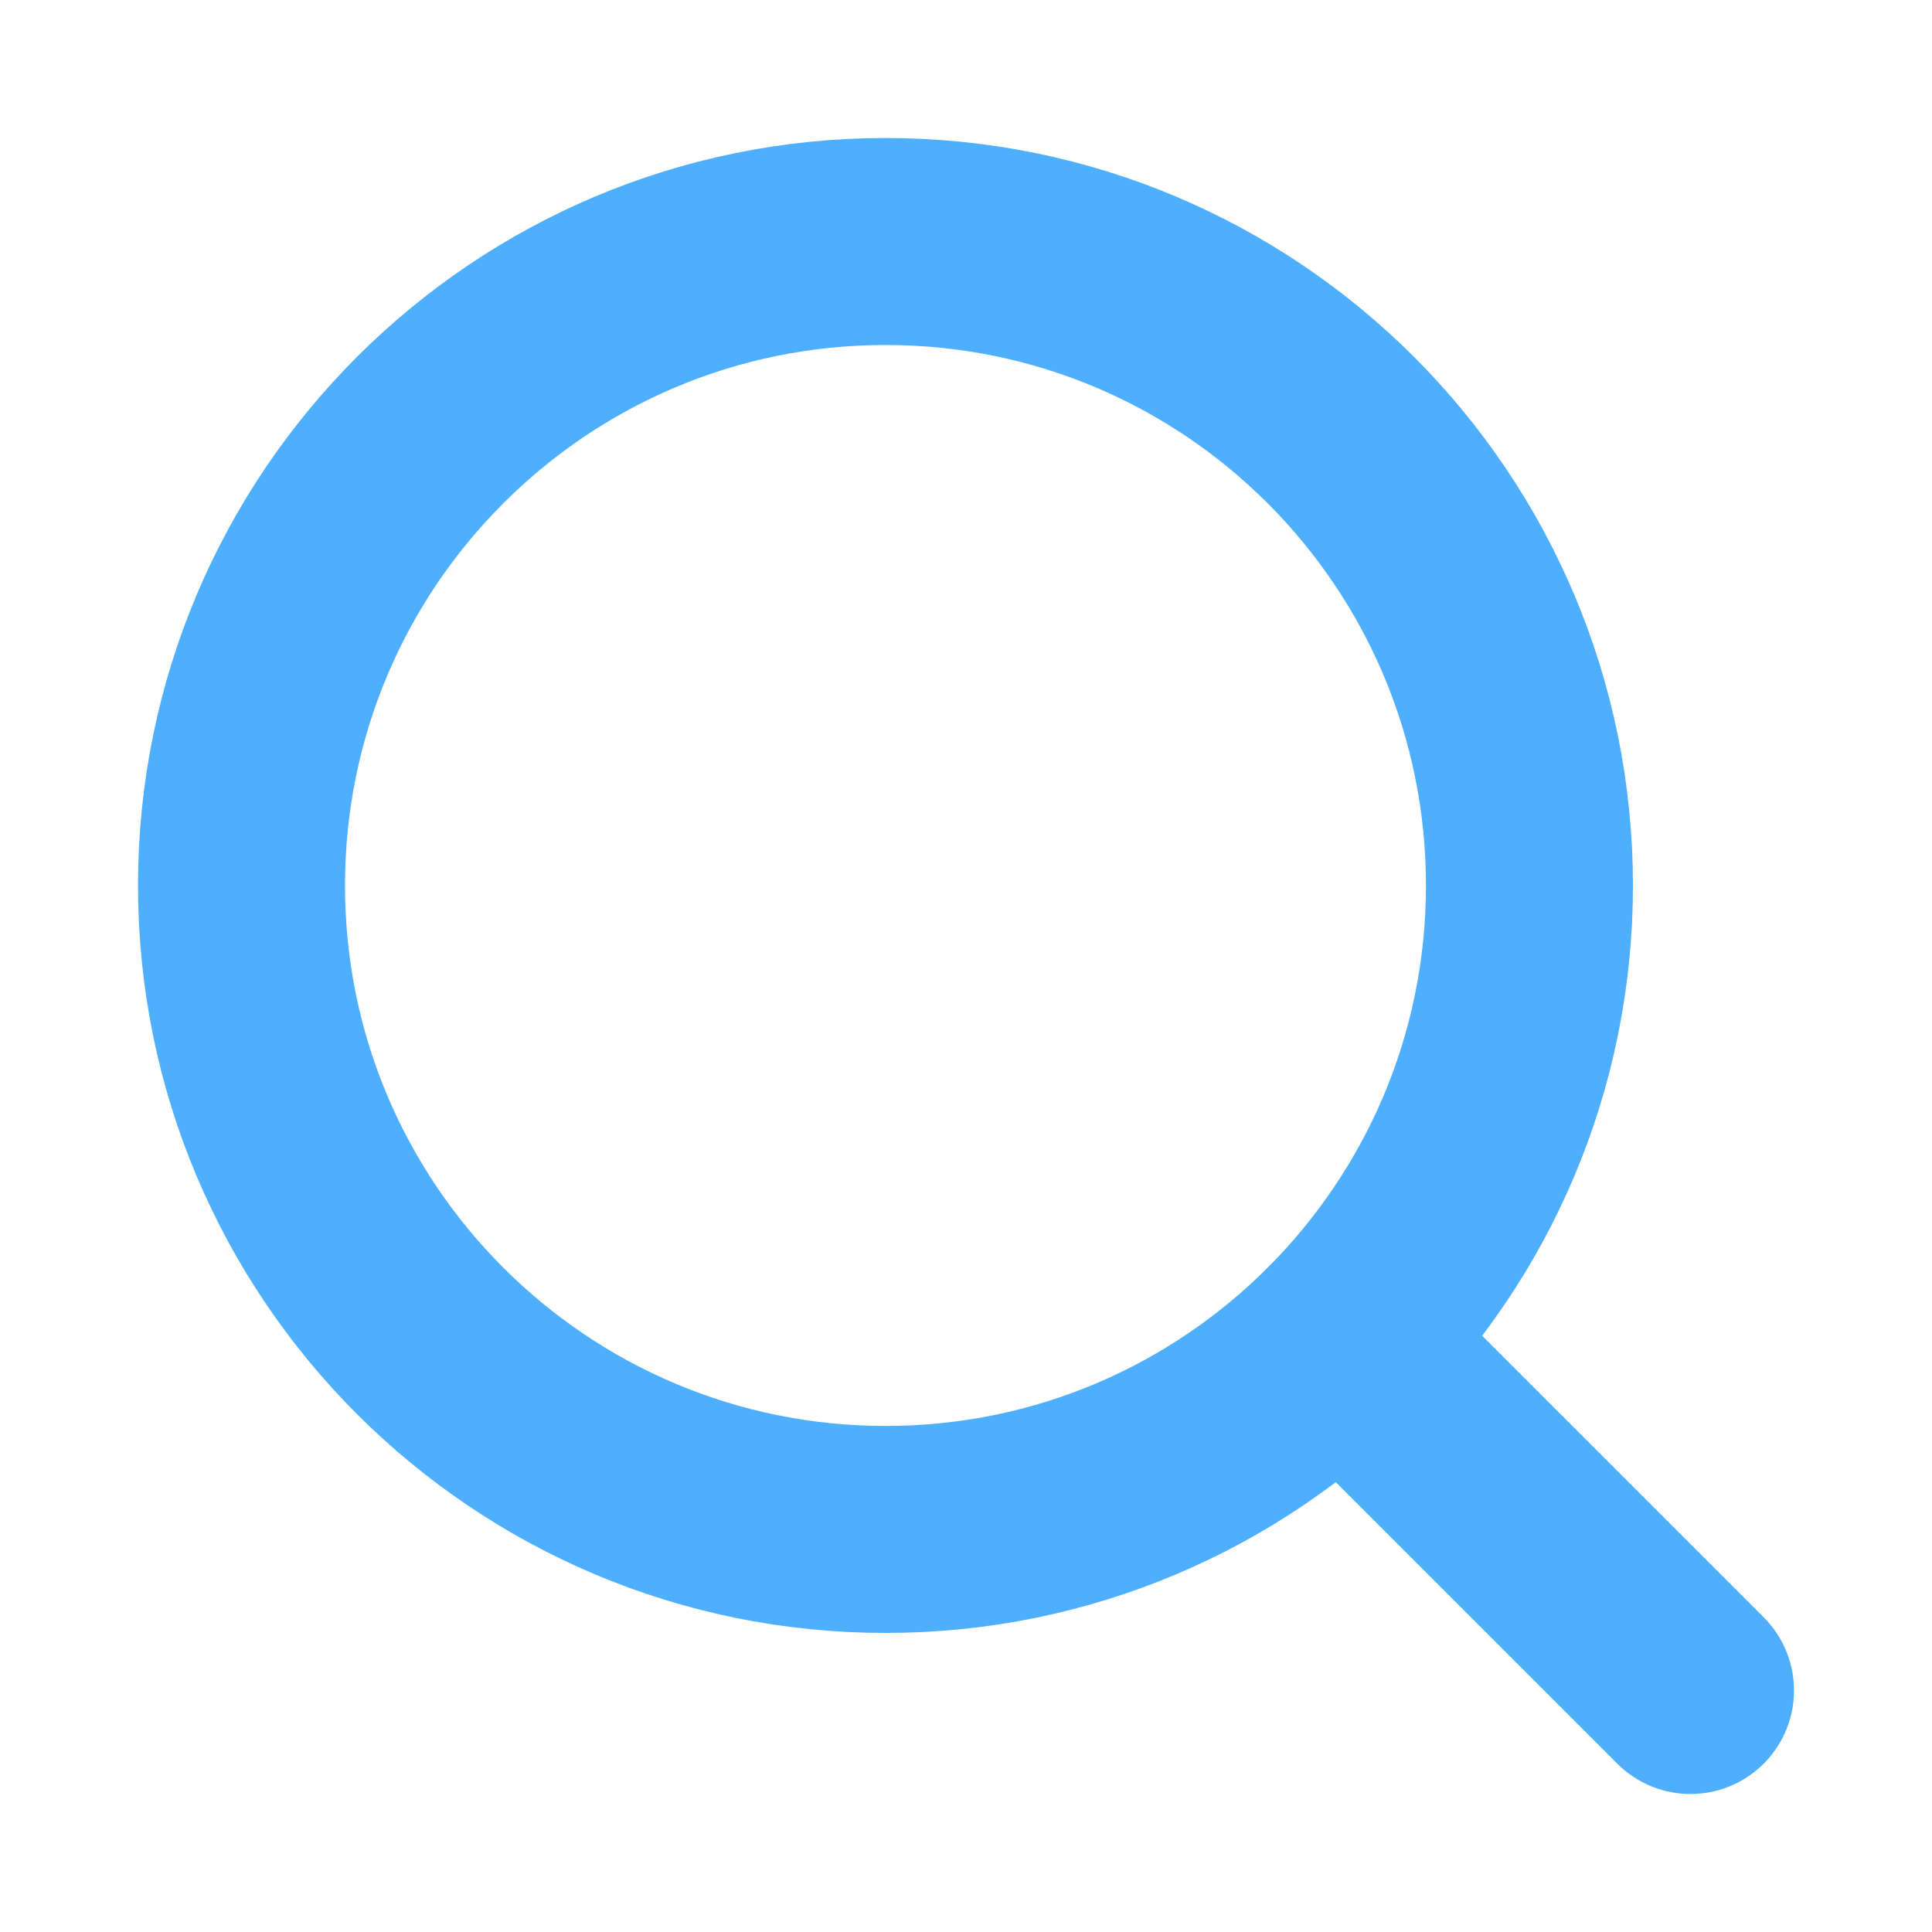
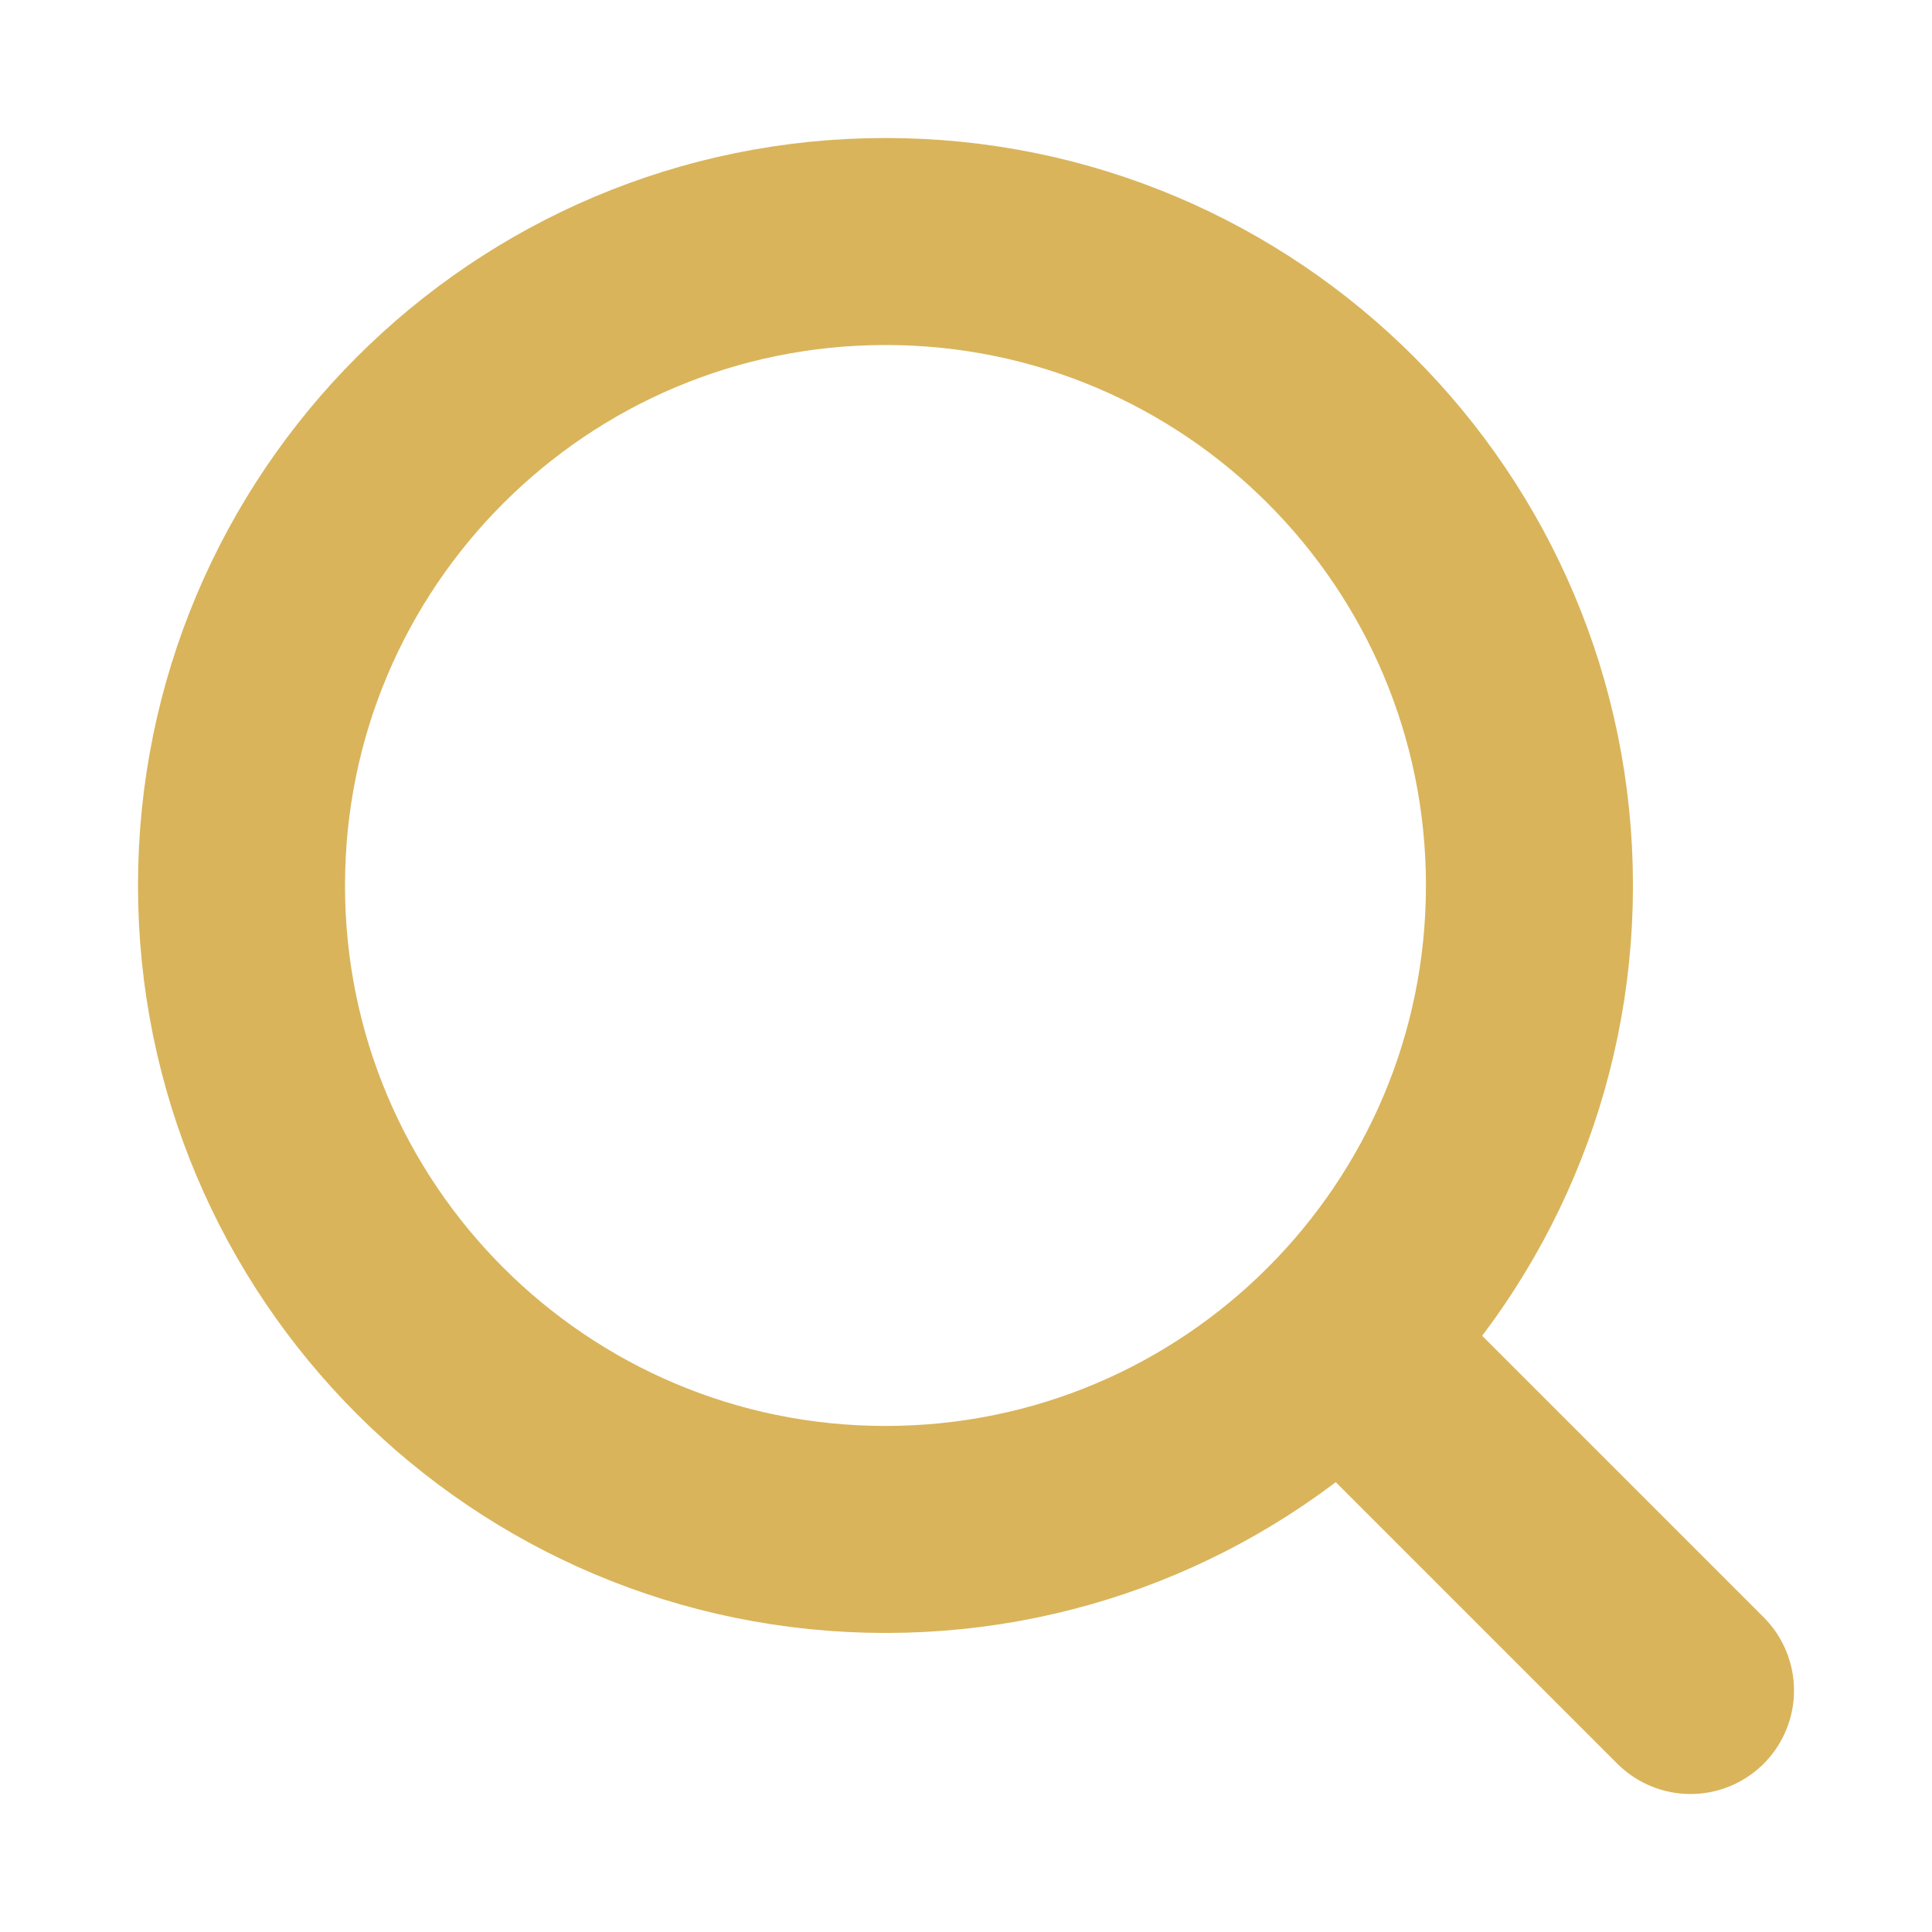
<svg xmlns="http://www.w3.org/2000/svg" preserveAspectRatio="none" overflow="visible" style="display: block;" width="14" height="14" viewBox="0 0 14 14" fill="none">
  <g id="Lucide / ì¤ì¹´ì°í">
-     <path id="Vector" d="M12.25 12.25L9.718 9.718" stroke="#4FAFFF" stroke-width="1.5" stroke-linecap="round" stroke-linejoin="round" />
-     <path id="Vector_2" d="M6.417 11.083C8.994 11.083 11.083 8.994 11.083 6.417C11.083 3.839 8.994 1.75 6.417 1.75C3.839 1.75 1.75 3.839 1.75 6.417C1.75 8.994 3.839 11.083 6.417 11.083Z" stroke="#4FAFFF" stroke-width="1.5" stroke-linecap="round" stroke-linejoin="round" />
+     <path id="Vector" d="M12.25 12.25L9.718 9.718" stroke="#D9B45B" stroke-width="1.5" stroke-linecap="round" stroke-linejoin="round" />
+     <path id="Vector_2" d="M6.417 11.083C8.994 11.083 11.083 8.994 11.083 6.417C11.083 3.839 8.994 1.75 6.417 1.75C3.839 1.75 1.75 3.839 1.75 6.417C1.75 8.994 3.839 11.083 6.417 11.083Z" stroke="#D9B45B" stroke-width="1.5" stroke-linecap="round" stroke-linejoin="round" />
  </g>
</svg>
